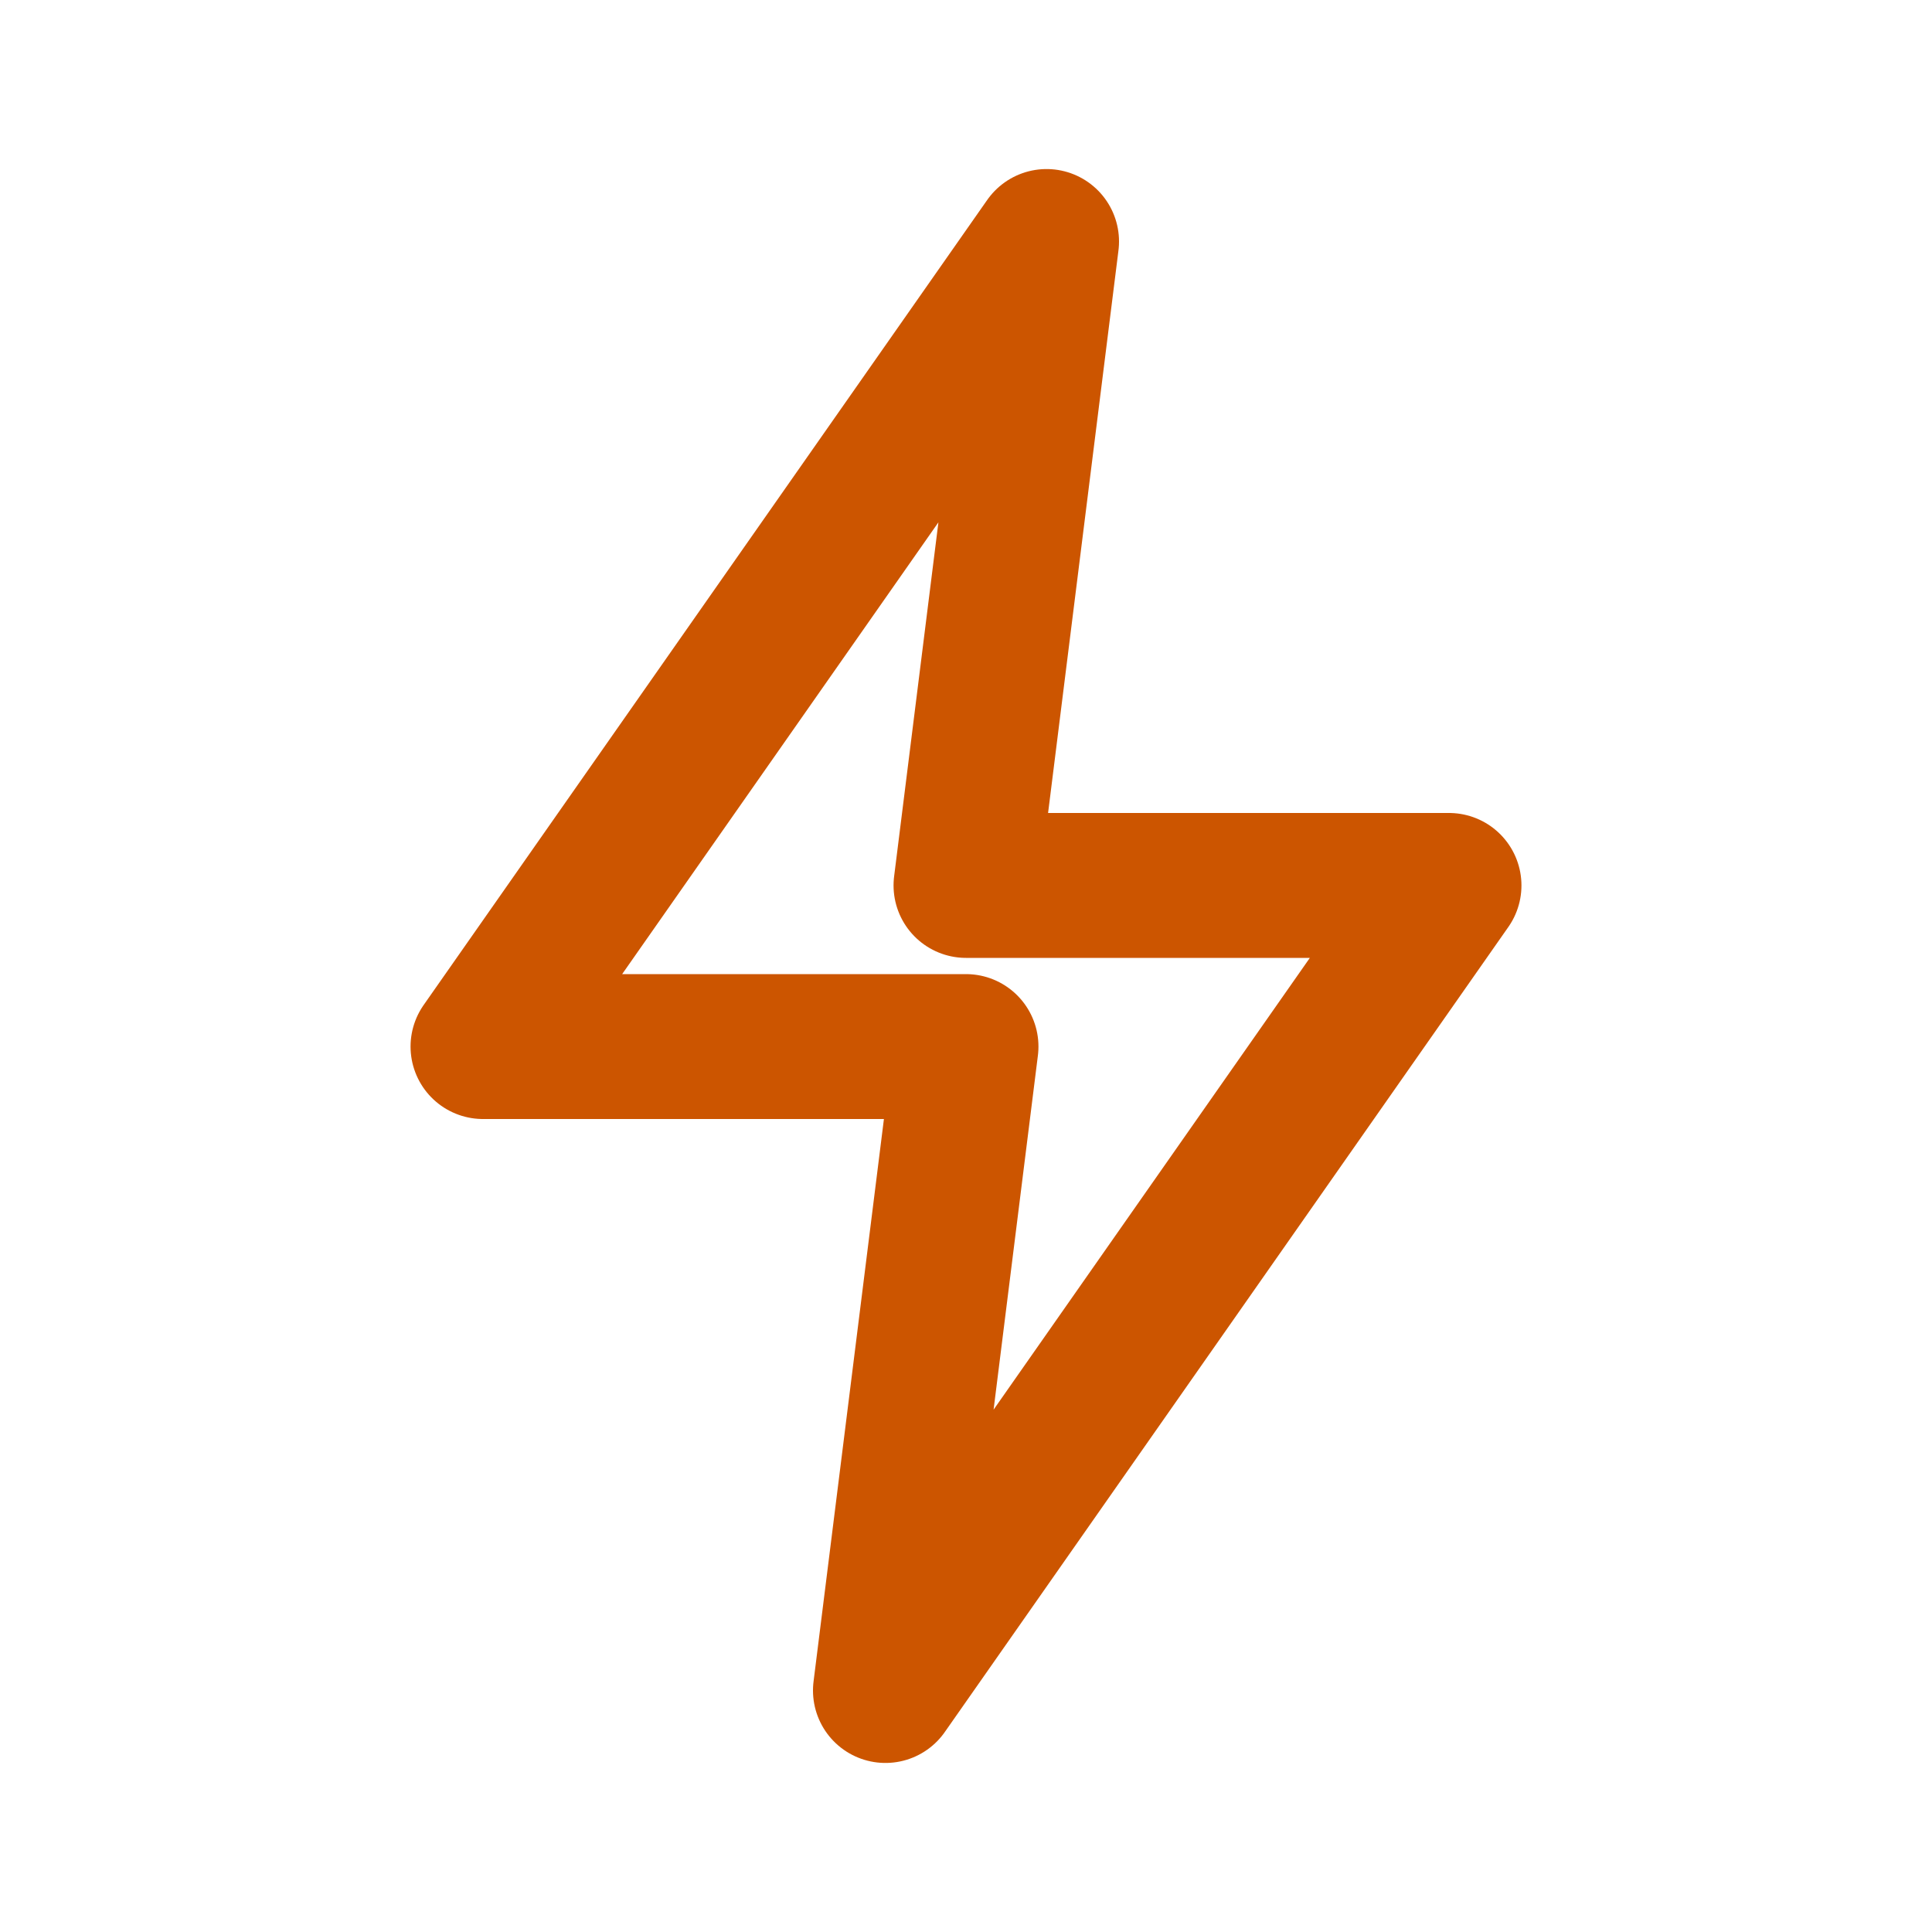
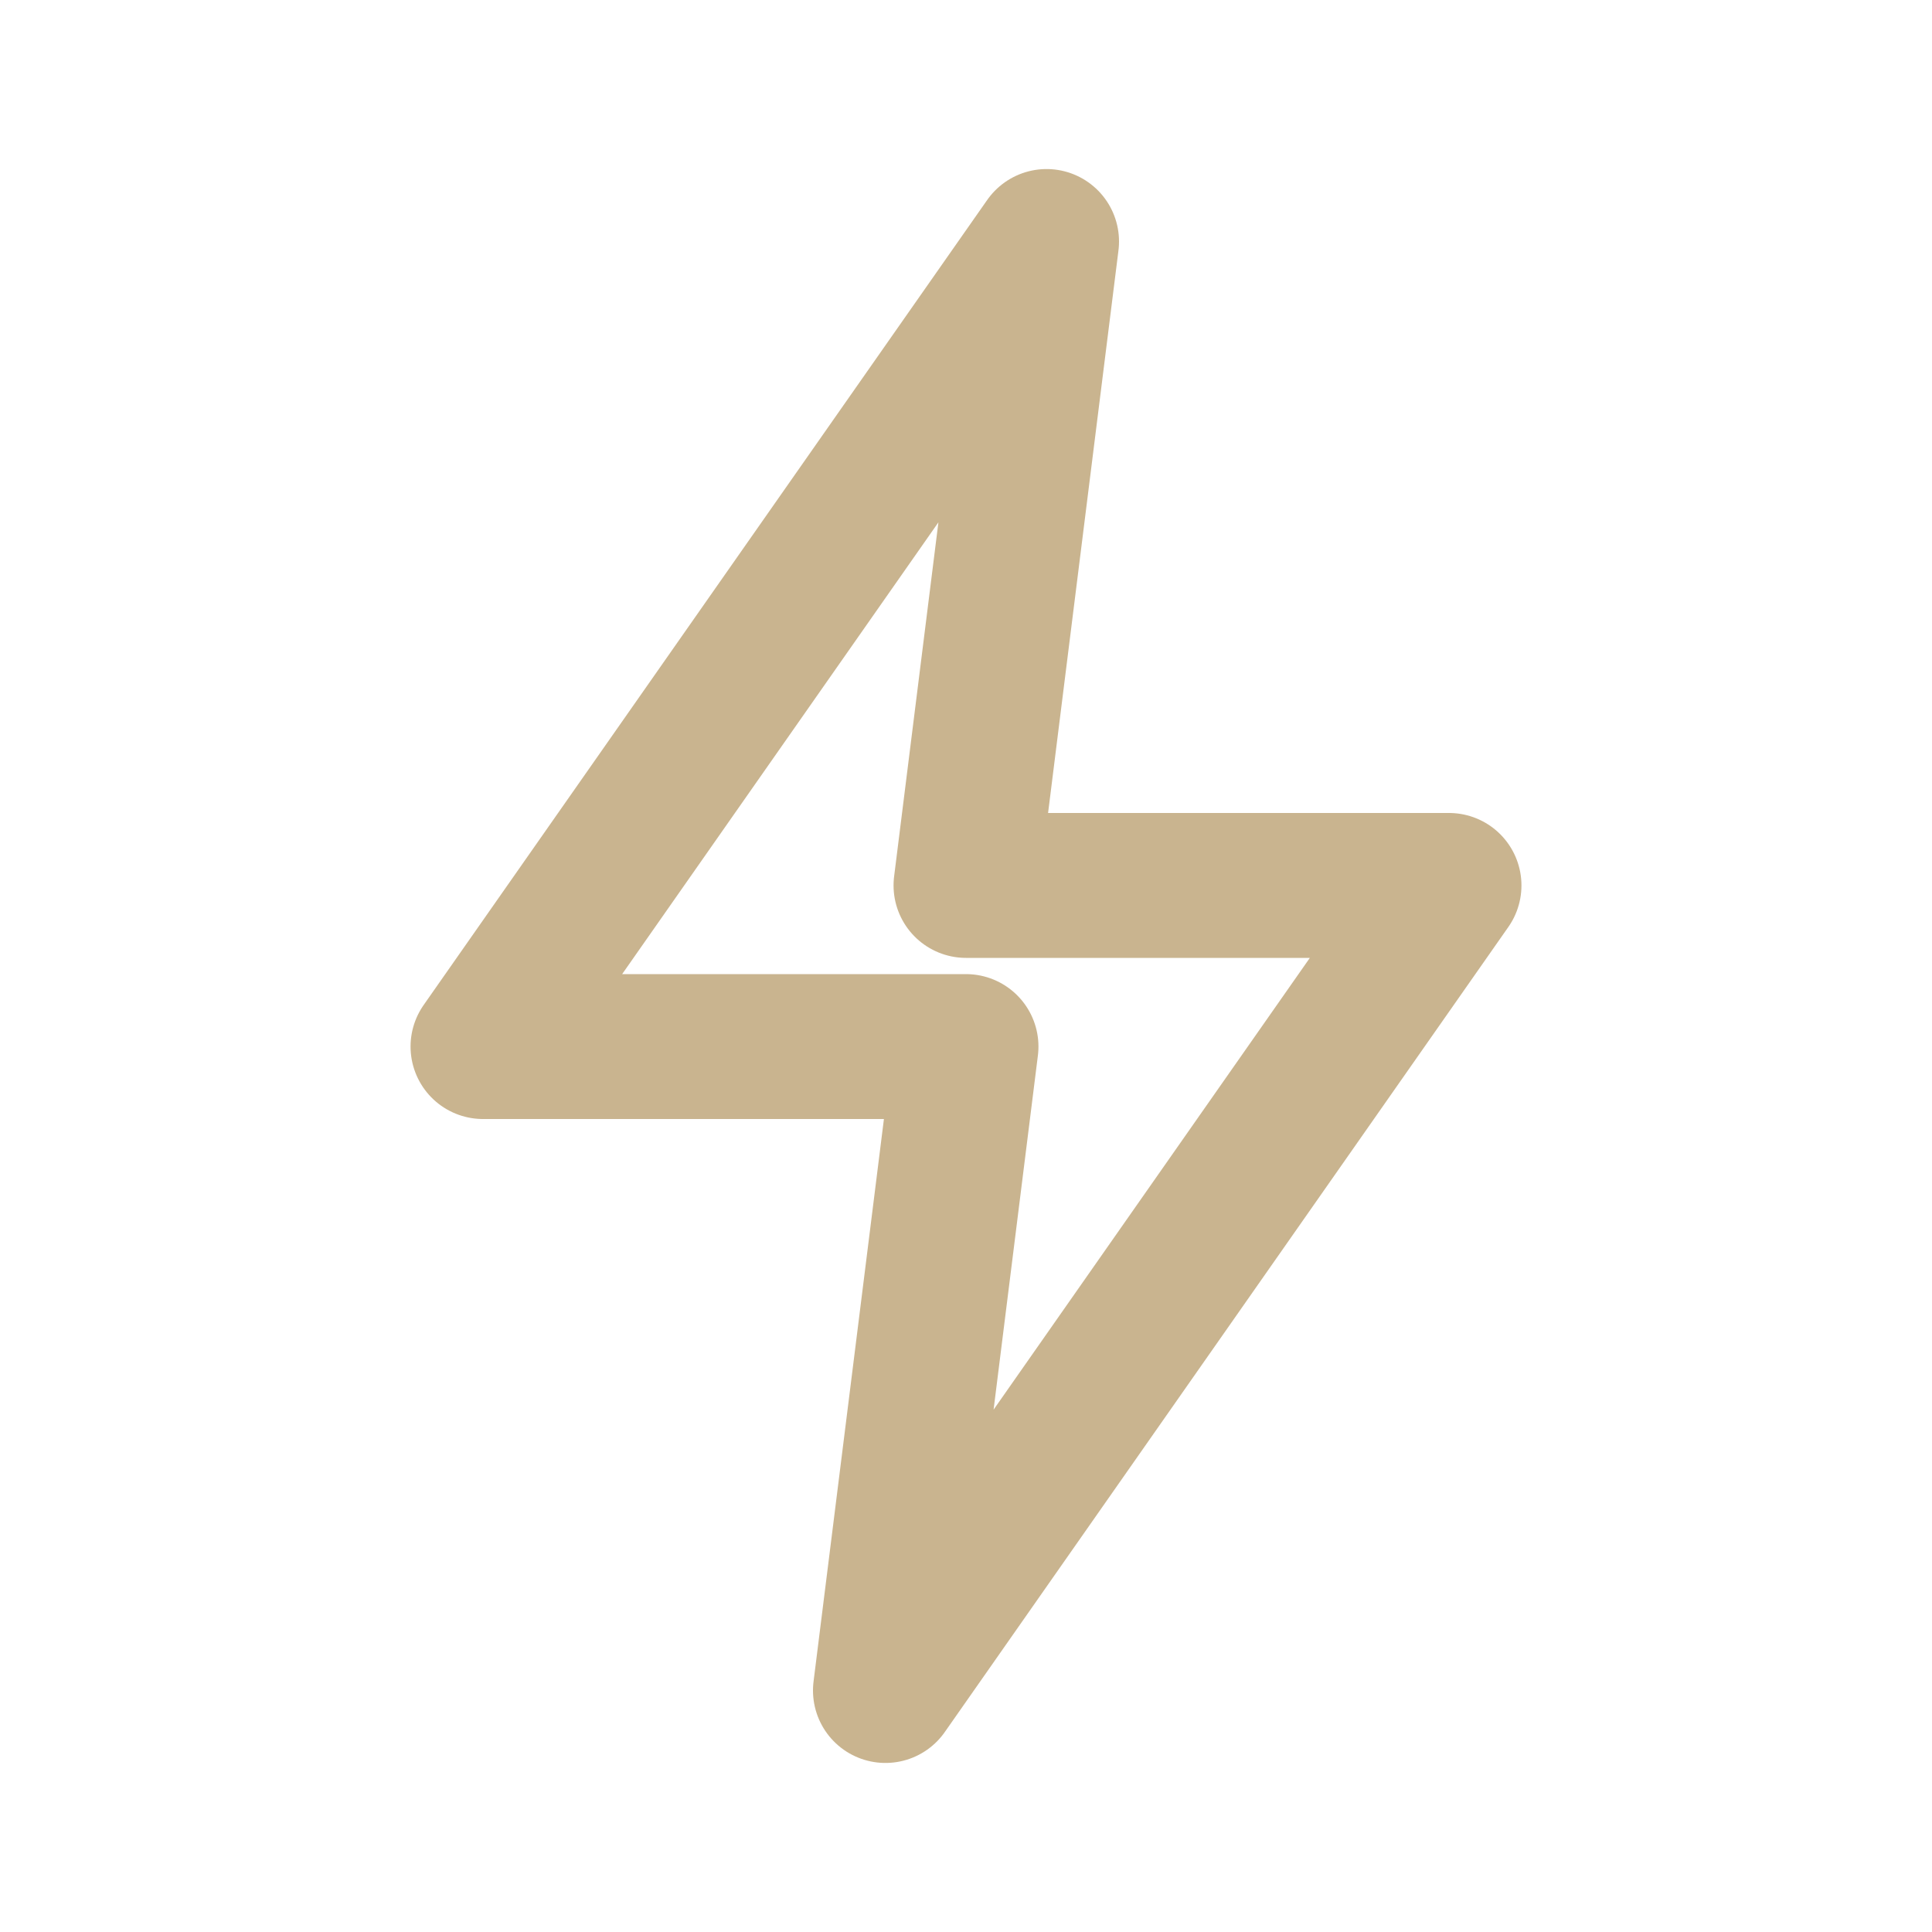
<svg xmlns="http://www.w3.org/2000/svg" width="10" height="10" viewBox="0 0 10 10" fill="none">
-   <path d="M5.417 1.25L2.5 5.417H5L4.583 8.75L7.5 4.583H5L5.417 1.25Z" stroke="#CC5500" stroke-width="0.75" stroke-linecap="round" stroke-linejoin="round" />
+   <path d="M5.417 1.25L2.5 5.417H5L4.583 8.75L7.5 4.583H5L5.417 1.25Z" stroke="#C9B48F" stroke-width="0.75" stroke-linecap="round" stroke-linejoin="round" />
</svg>
